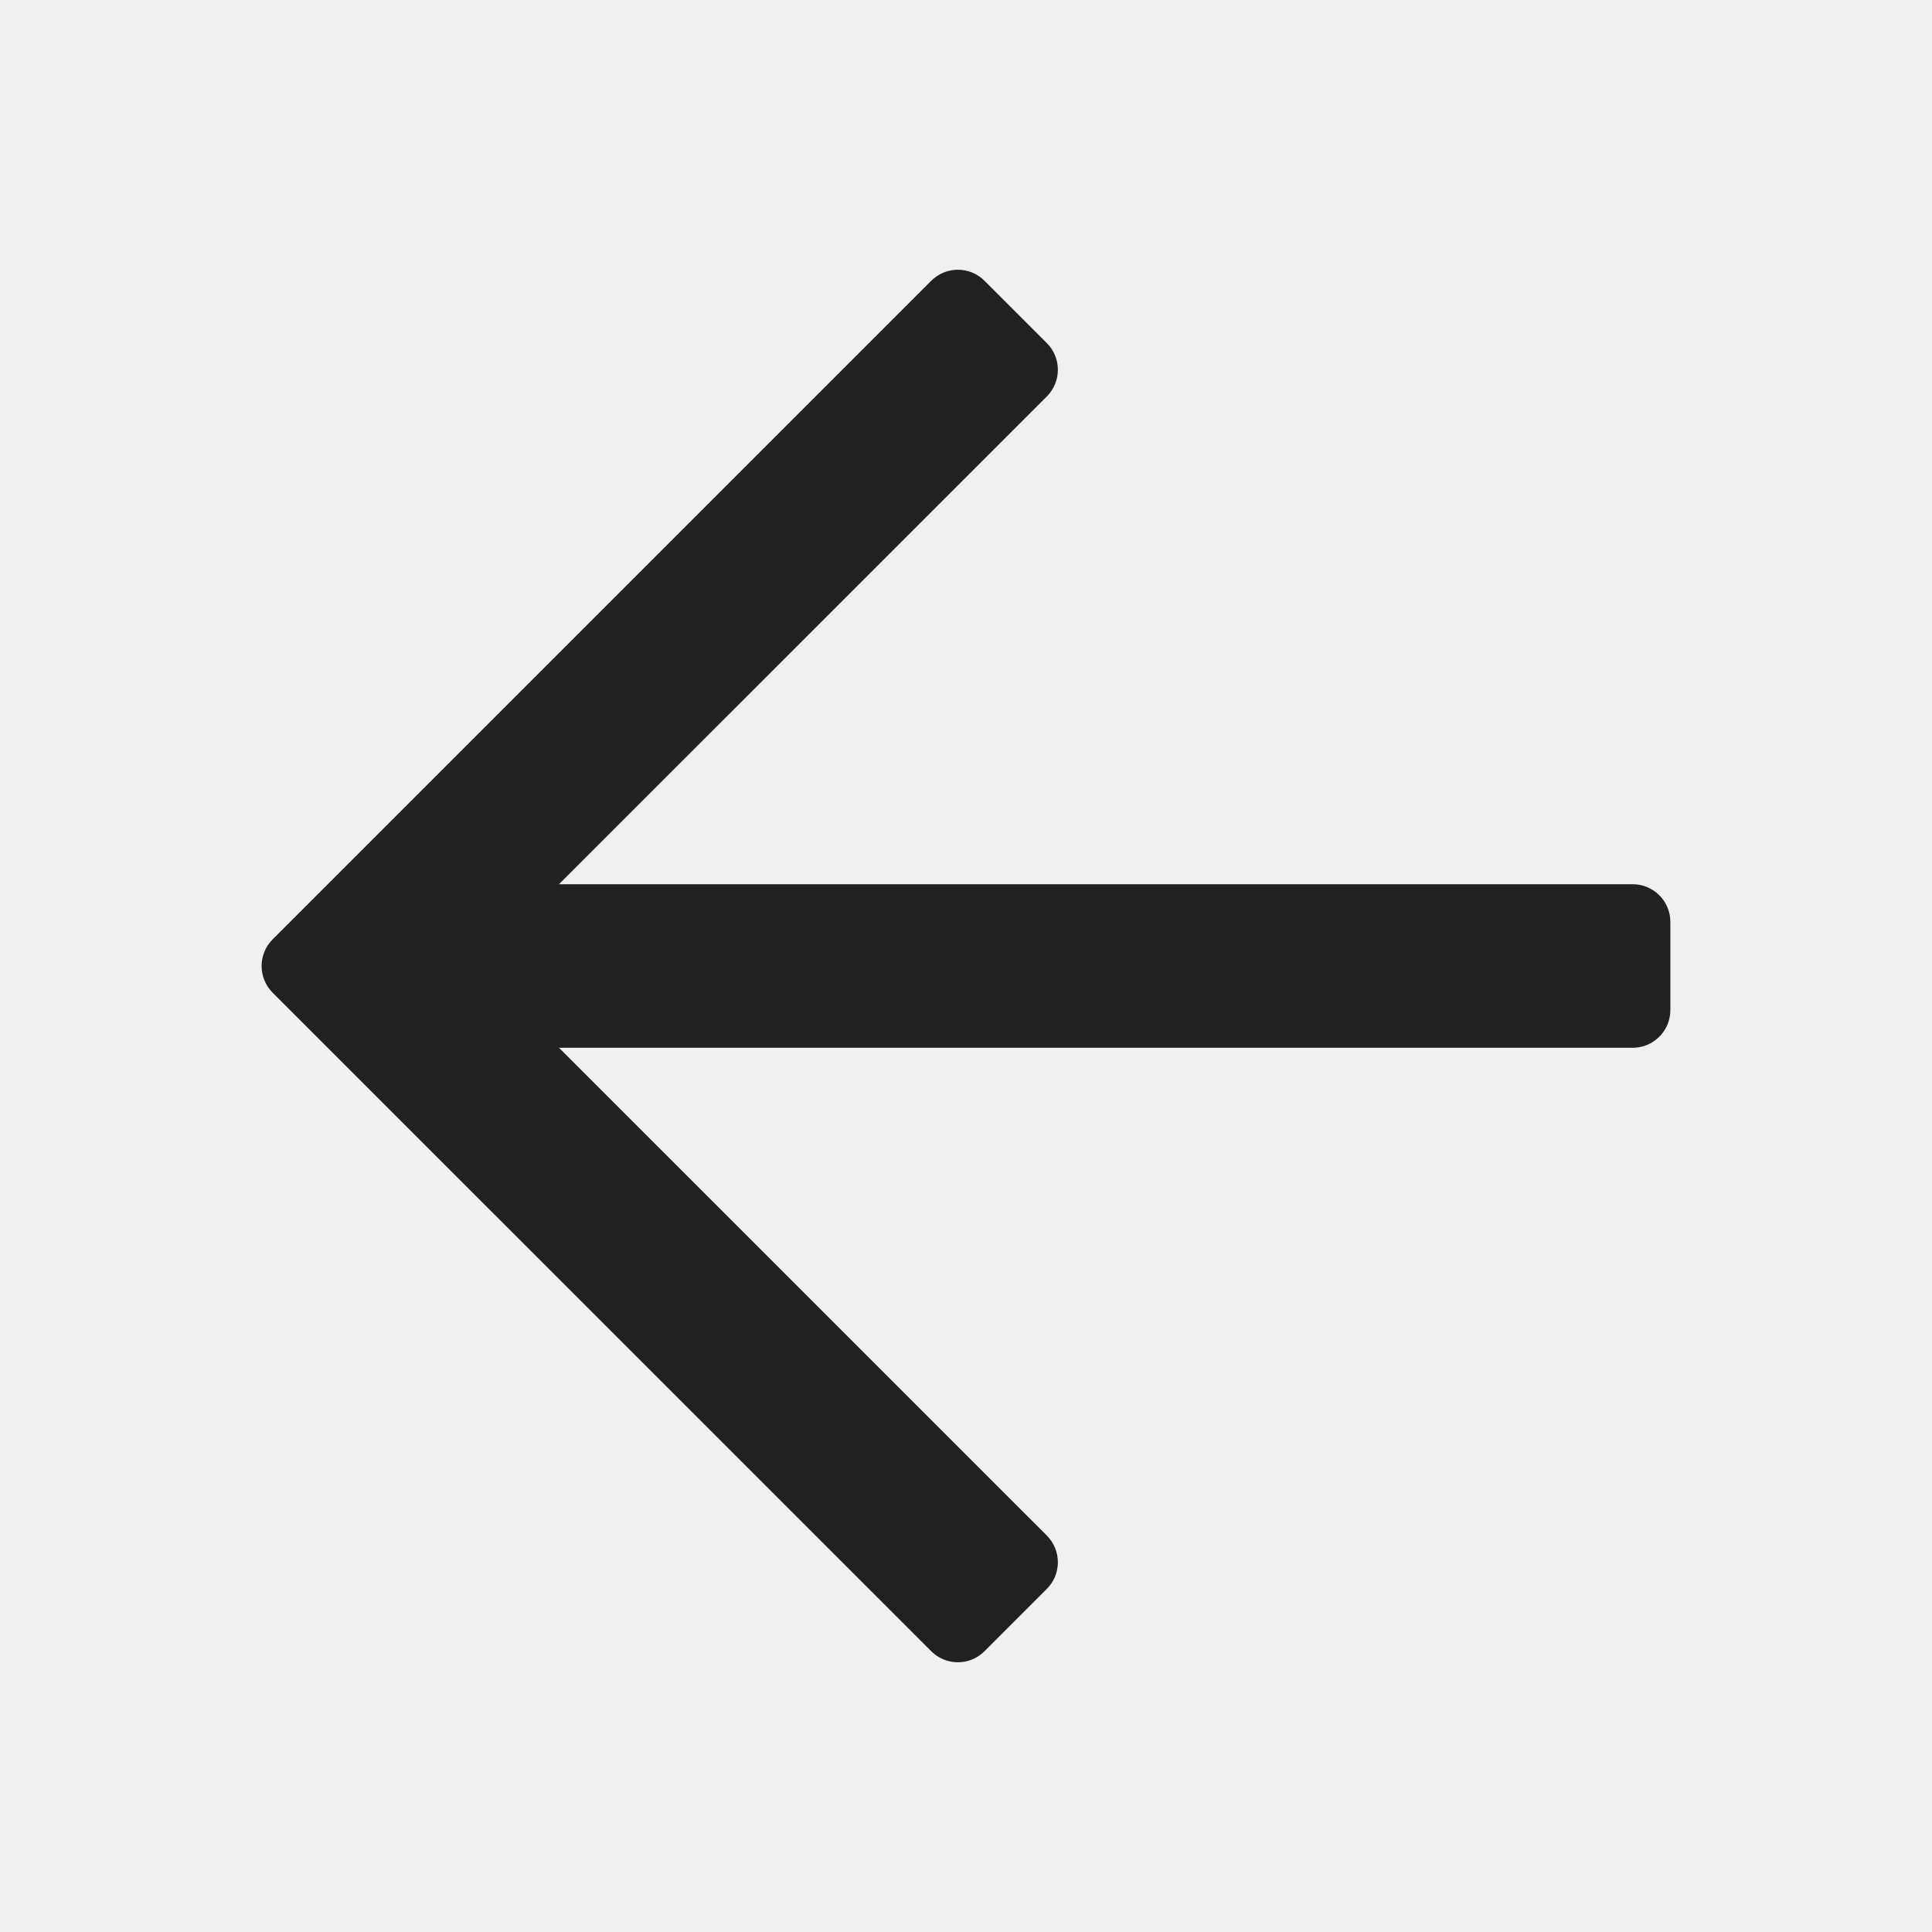
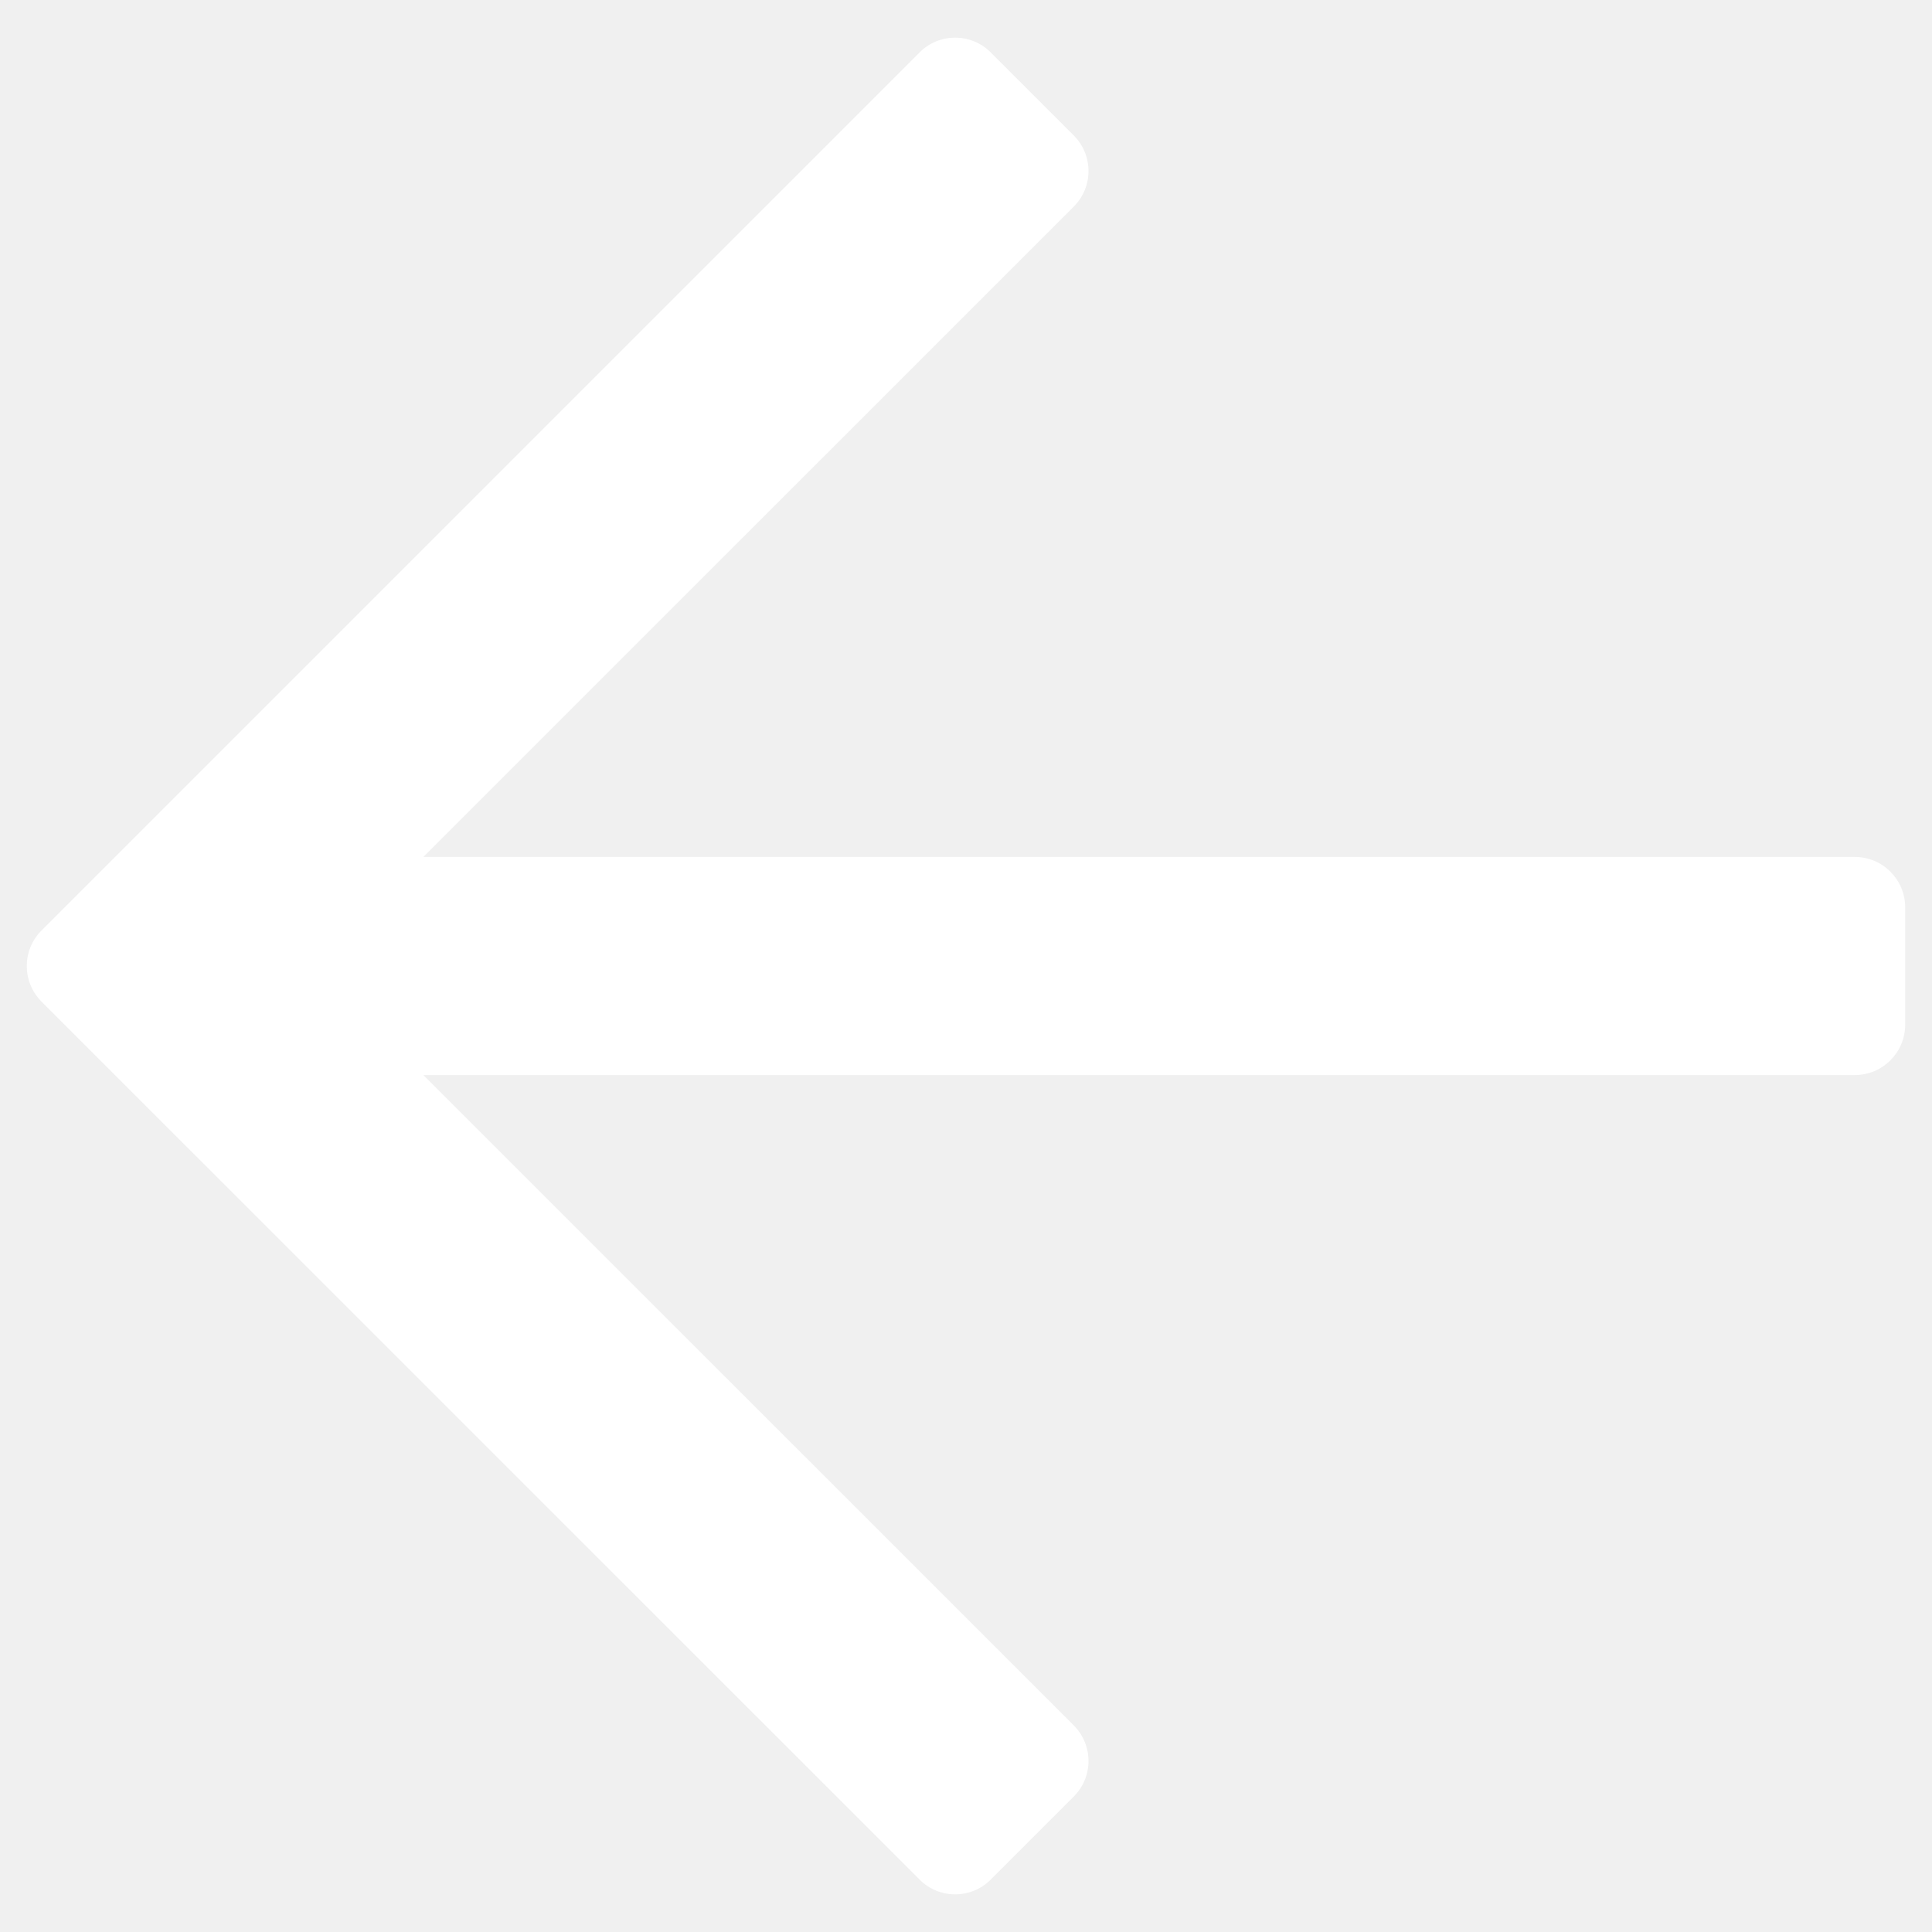
- <svg xmlns="http://www.w3.org/2000/svg" width="24" height="24" viewBox="0 0 24 24" fill="none">
-   <path d="M12.23 20.512L13.004 19.738C13.187 19.555 13.187 19.259 13.004 19.075L6.944 13.016H20.281C20.54 13.016 20.75 12.806 20.75 12.547V11.453C20.75 11.194 20.54 10.984 20.281 10.984H6.944L13.004 4.925C13.187 4.742 13.187 4.445 13.004 4.262L12.23 3.488C12.047 3.305 11.751 3.305 11.568 3.488L3.387 11.669C3.204 11.852 3.204 12.148 3.387 12.332L11.568 20.512C11.751 20.695 12.047 20.695 12.23 20.512Z" fill="#212121" />
+ <svg xmlns="http://www.w3.org/2000/svg" width="18" height="18" viewBox="0 0 18 18" fill="none">
+   <path d="M9.23 17.512L10.004 16.738C10.187 16.555 10.187 16.259 10.004 16.075L3.944 10.016H17.281C17.54 10.016 17.75 9.806 17.75 9.547V8.453C17.75 8.194 17.54 7.984 17.281 7.984H3.944L10.004 1.925C10.187 1.742 10.187 1.445 10.004 1.262L9.23 0.488C9.047 0.305 8.751 0.305 8.568 0.488L0.387 8.669C0.204 8.852 0.204 9.148 0.387 9.332L8.568 17.512C8.751 17.695 9.047 17.695 9.23 17.512Z" fill="white" />
</svg>
